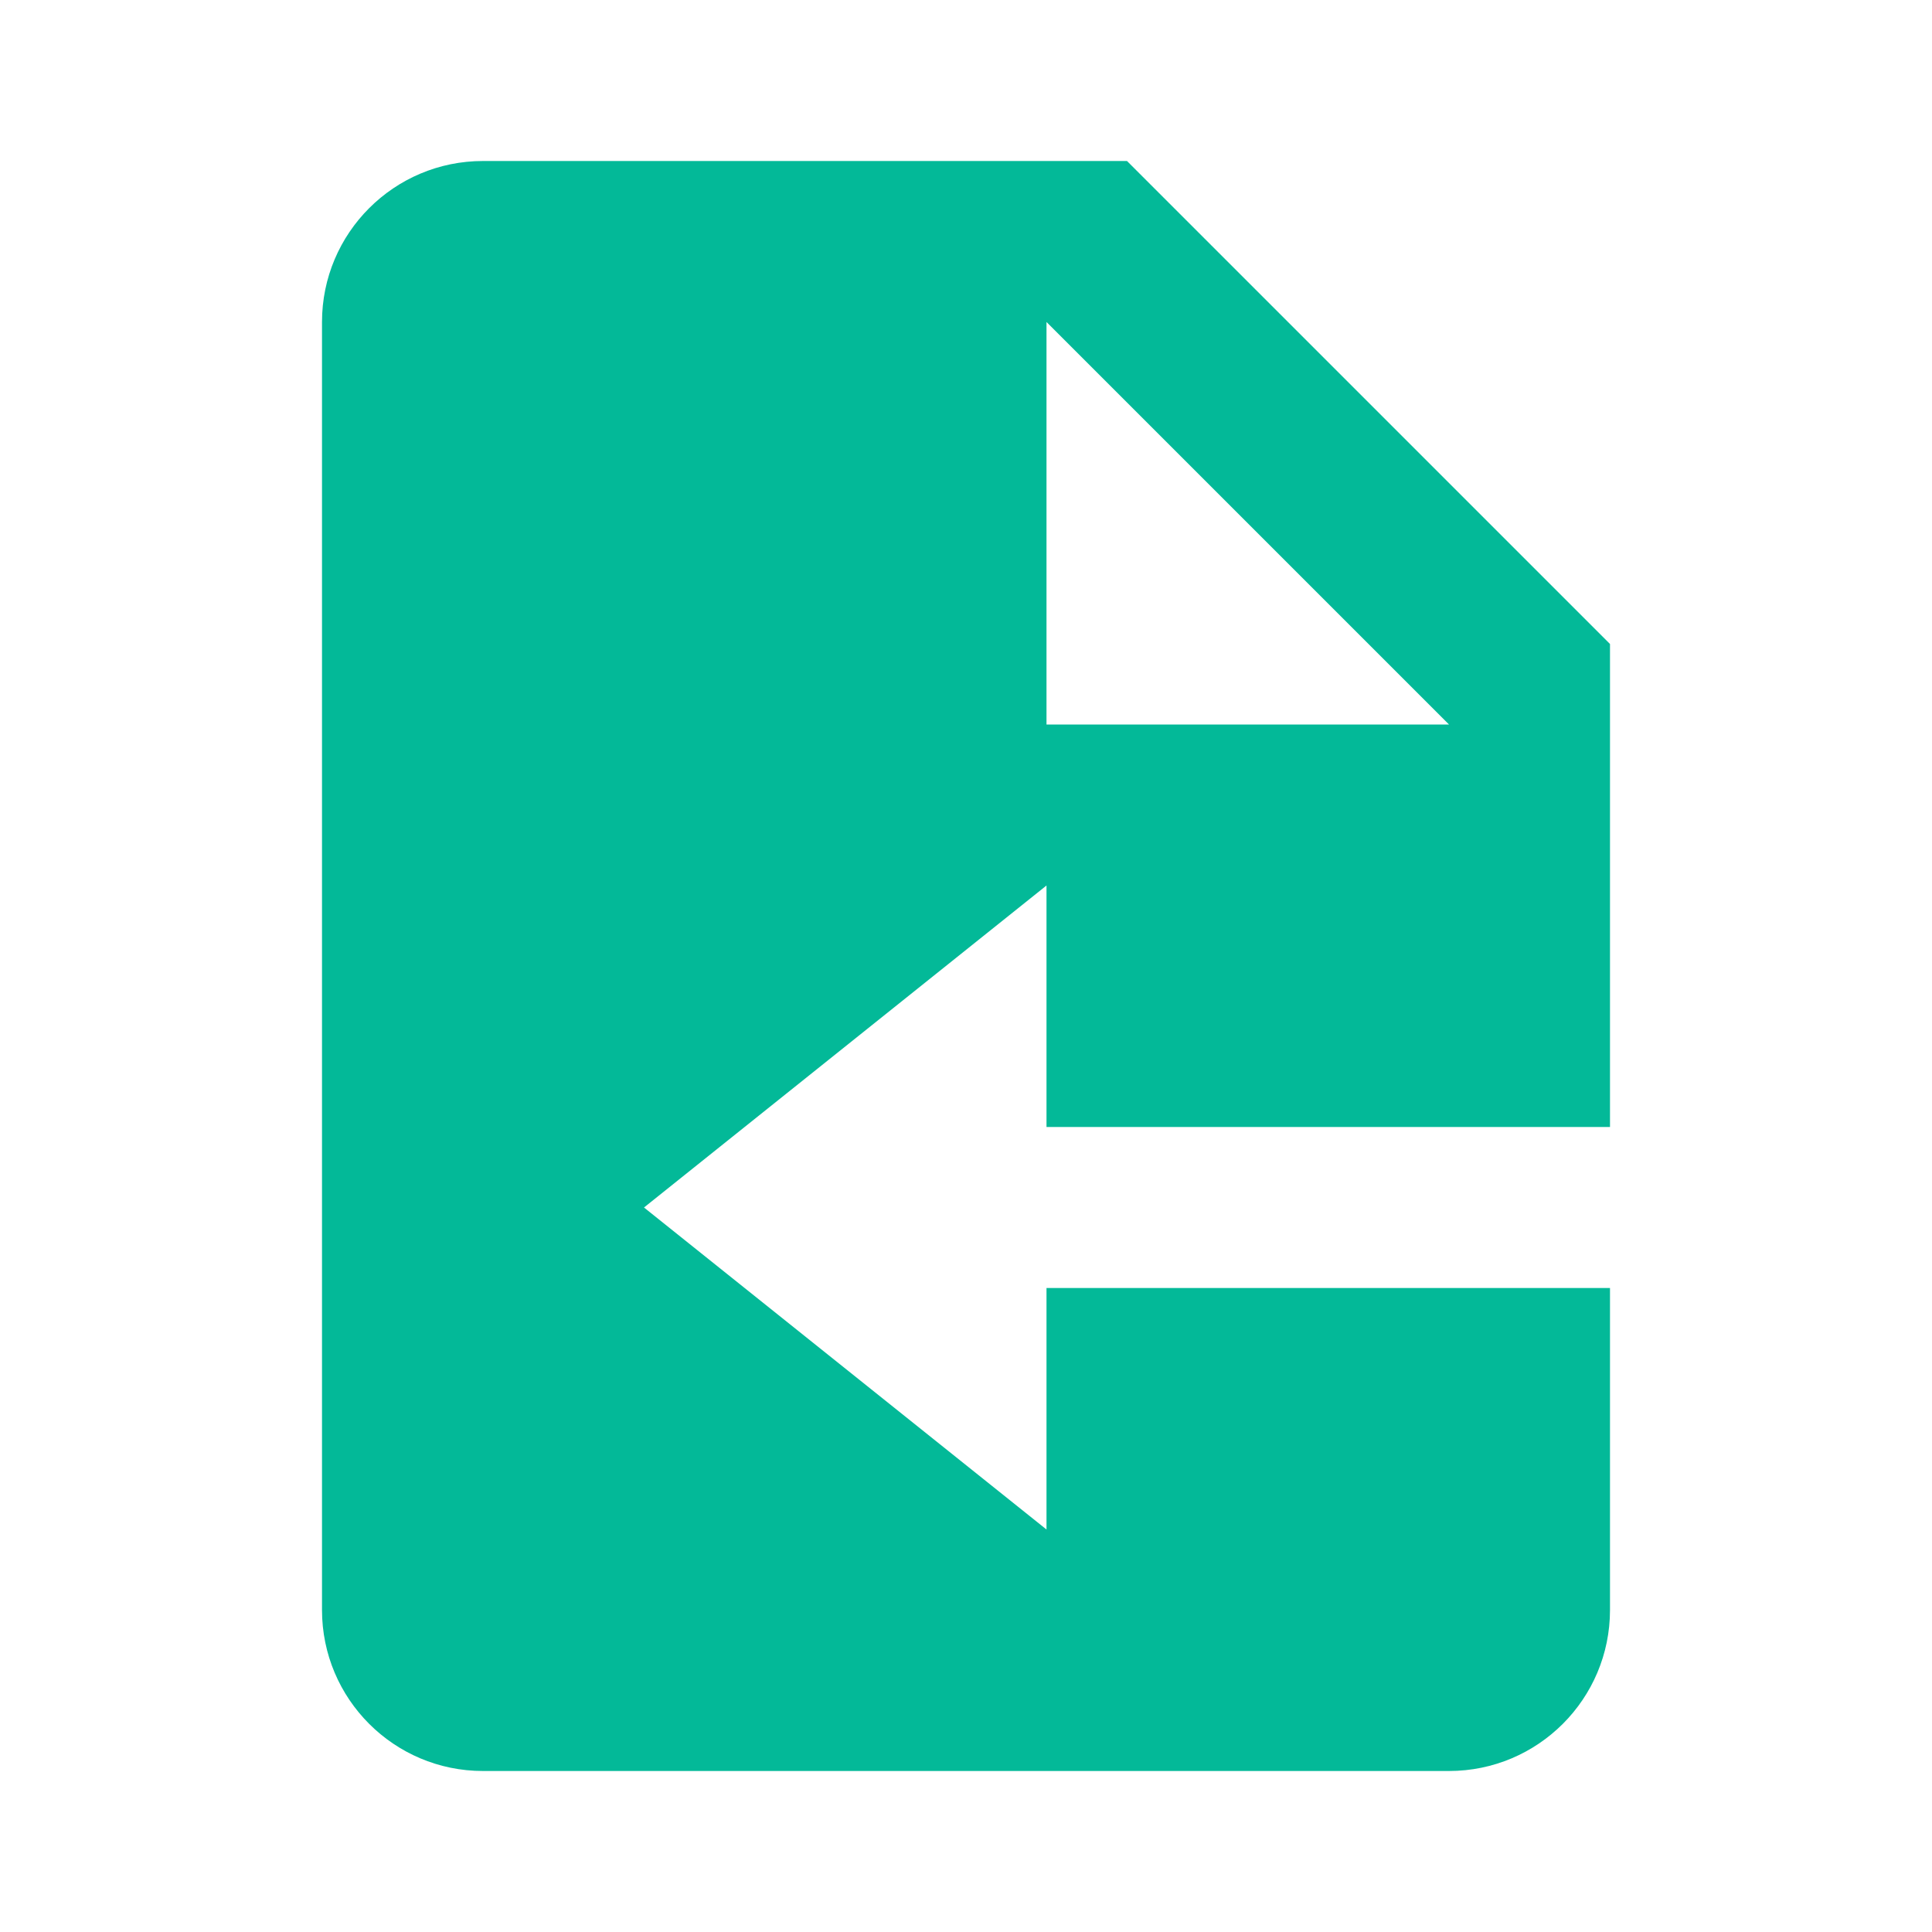
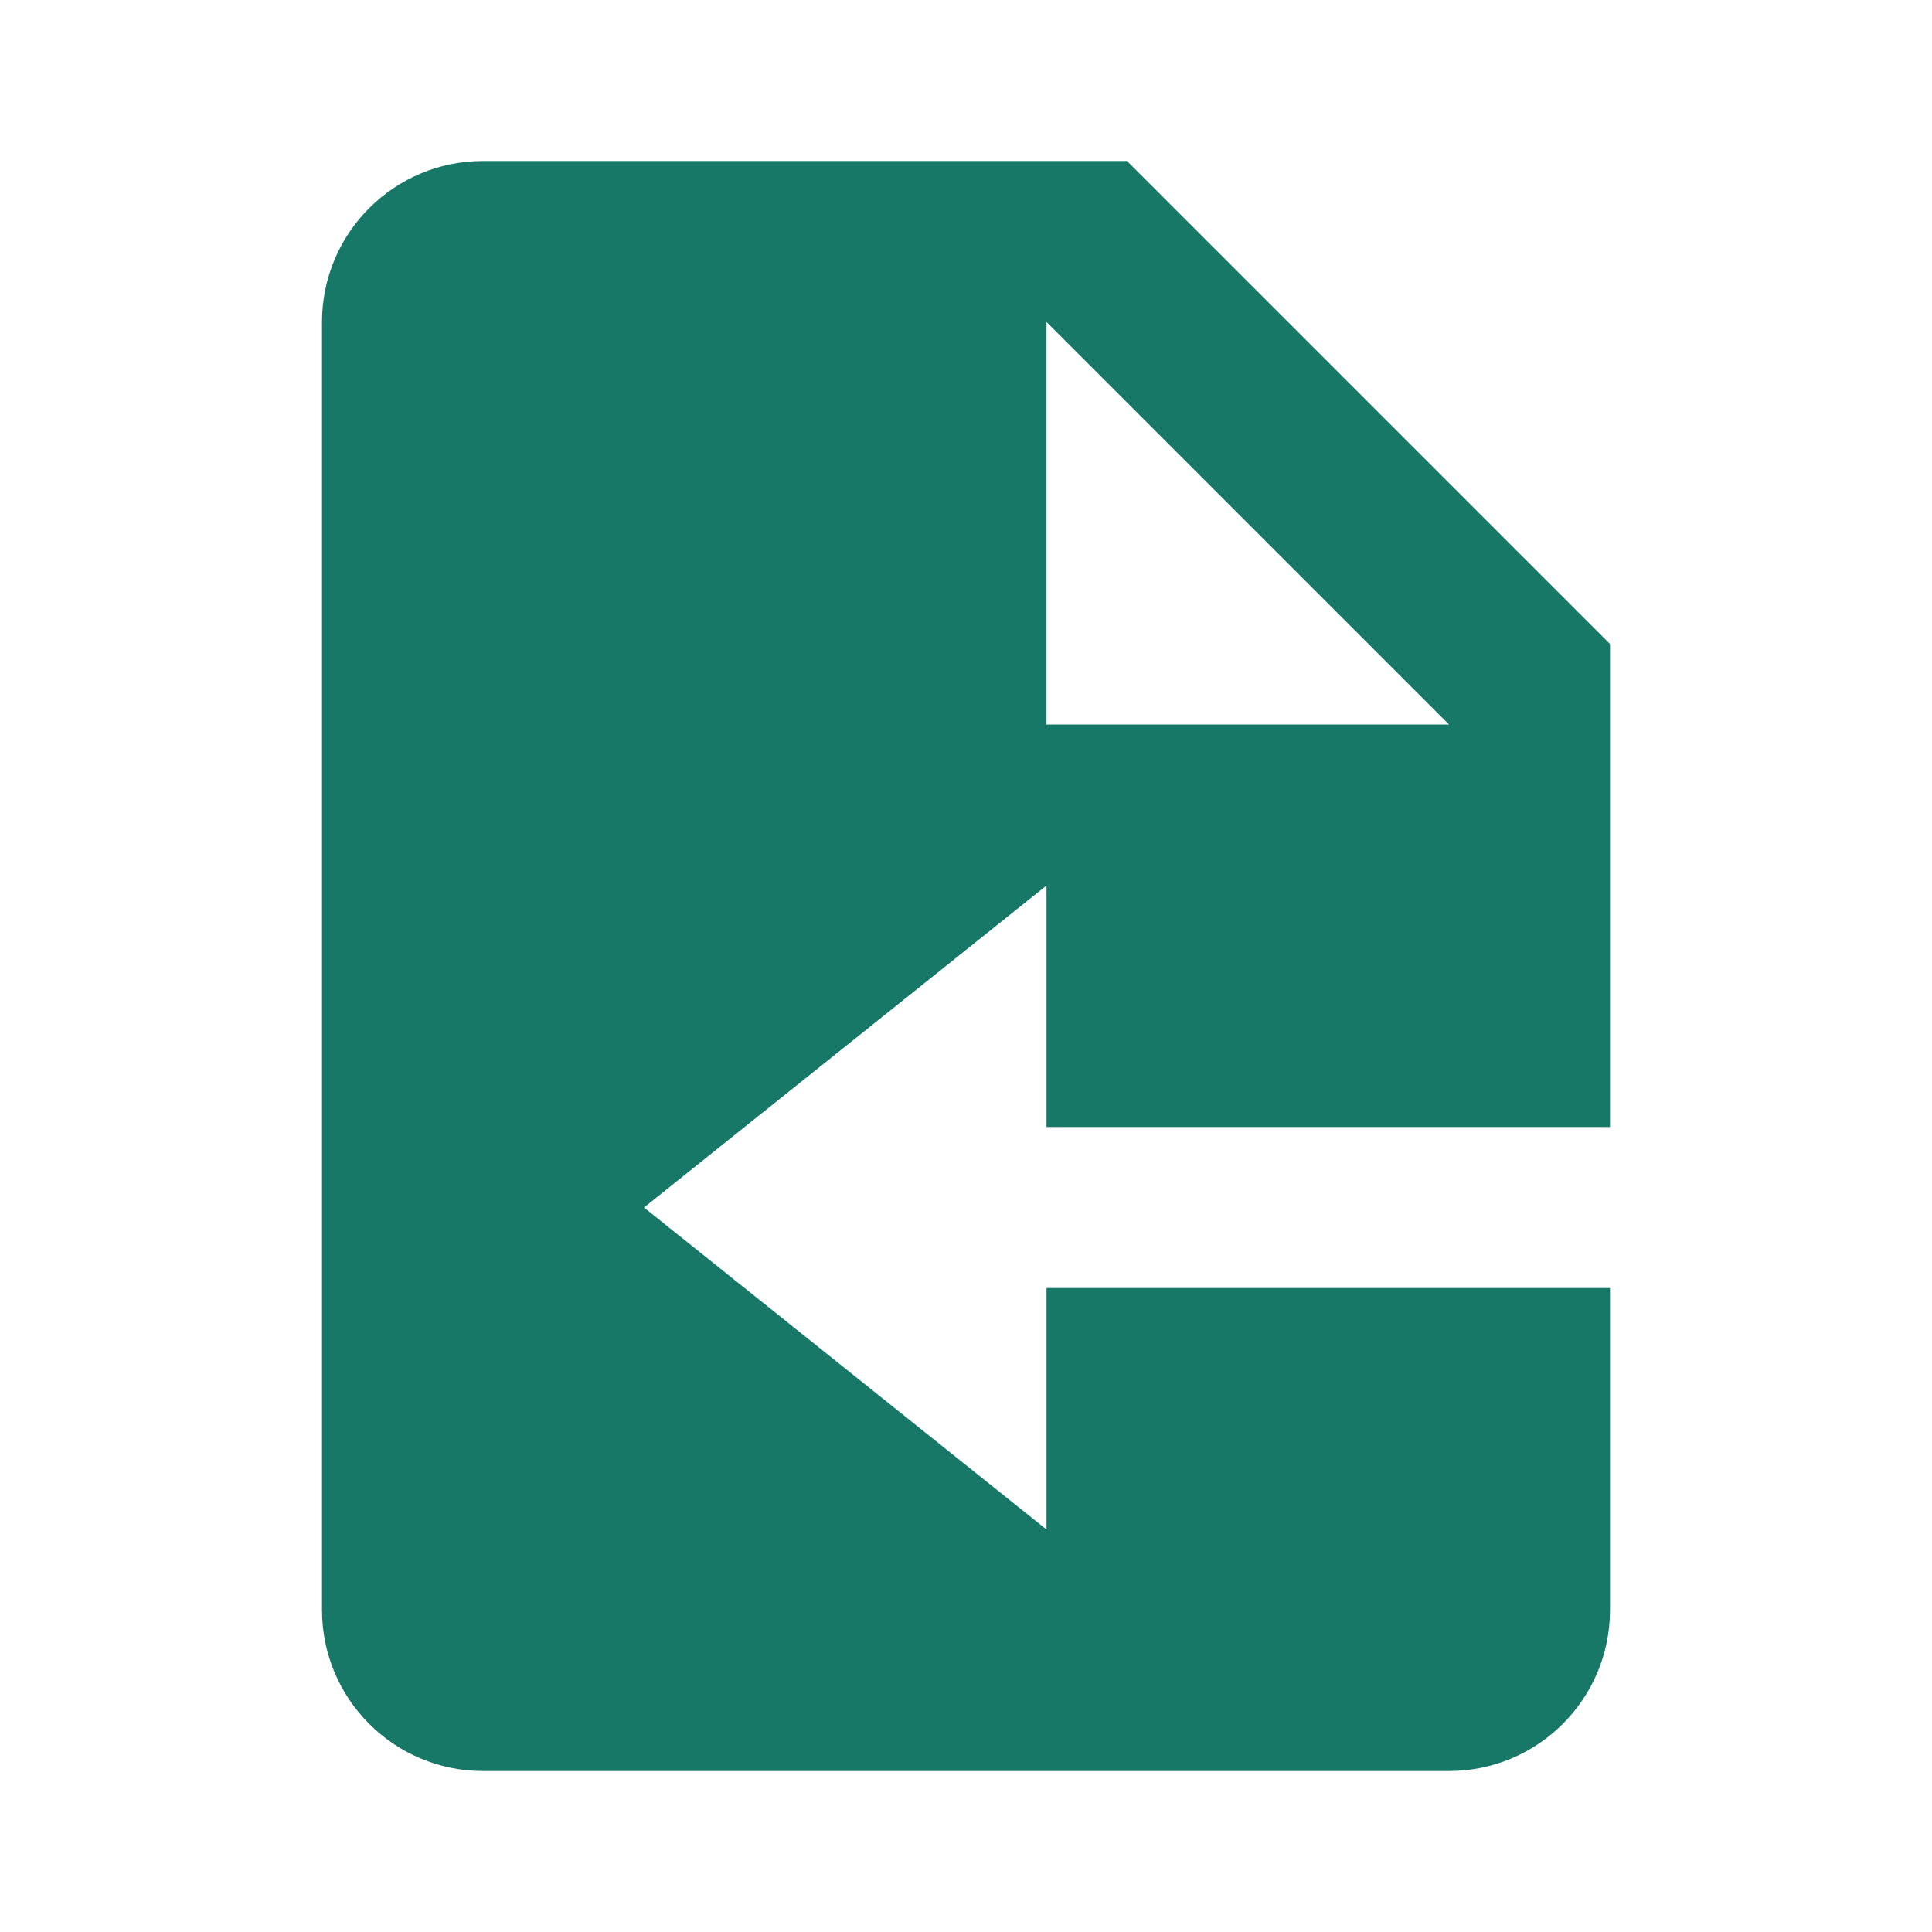
- <svg xmlns="http://www.w3.org/2000/svg" fill="#03B998" width="36" height="36" viewBox="0 0 24 24">
+ <svg xmlns="http://www.w3.org/2000/svg" fill="#177868" width="36" height="36" viewBox="0 0 24 24">
  <path d="M20 14V8l-6-6H6a2 2 0 0 0-2 2v16a2 2 0 0 0 2 2h12a2 2 0 0 0 2-2v-4h-7v3l-5-4 5-4v3h7zM13 4l5 5h-5V4z" />
</svg>
